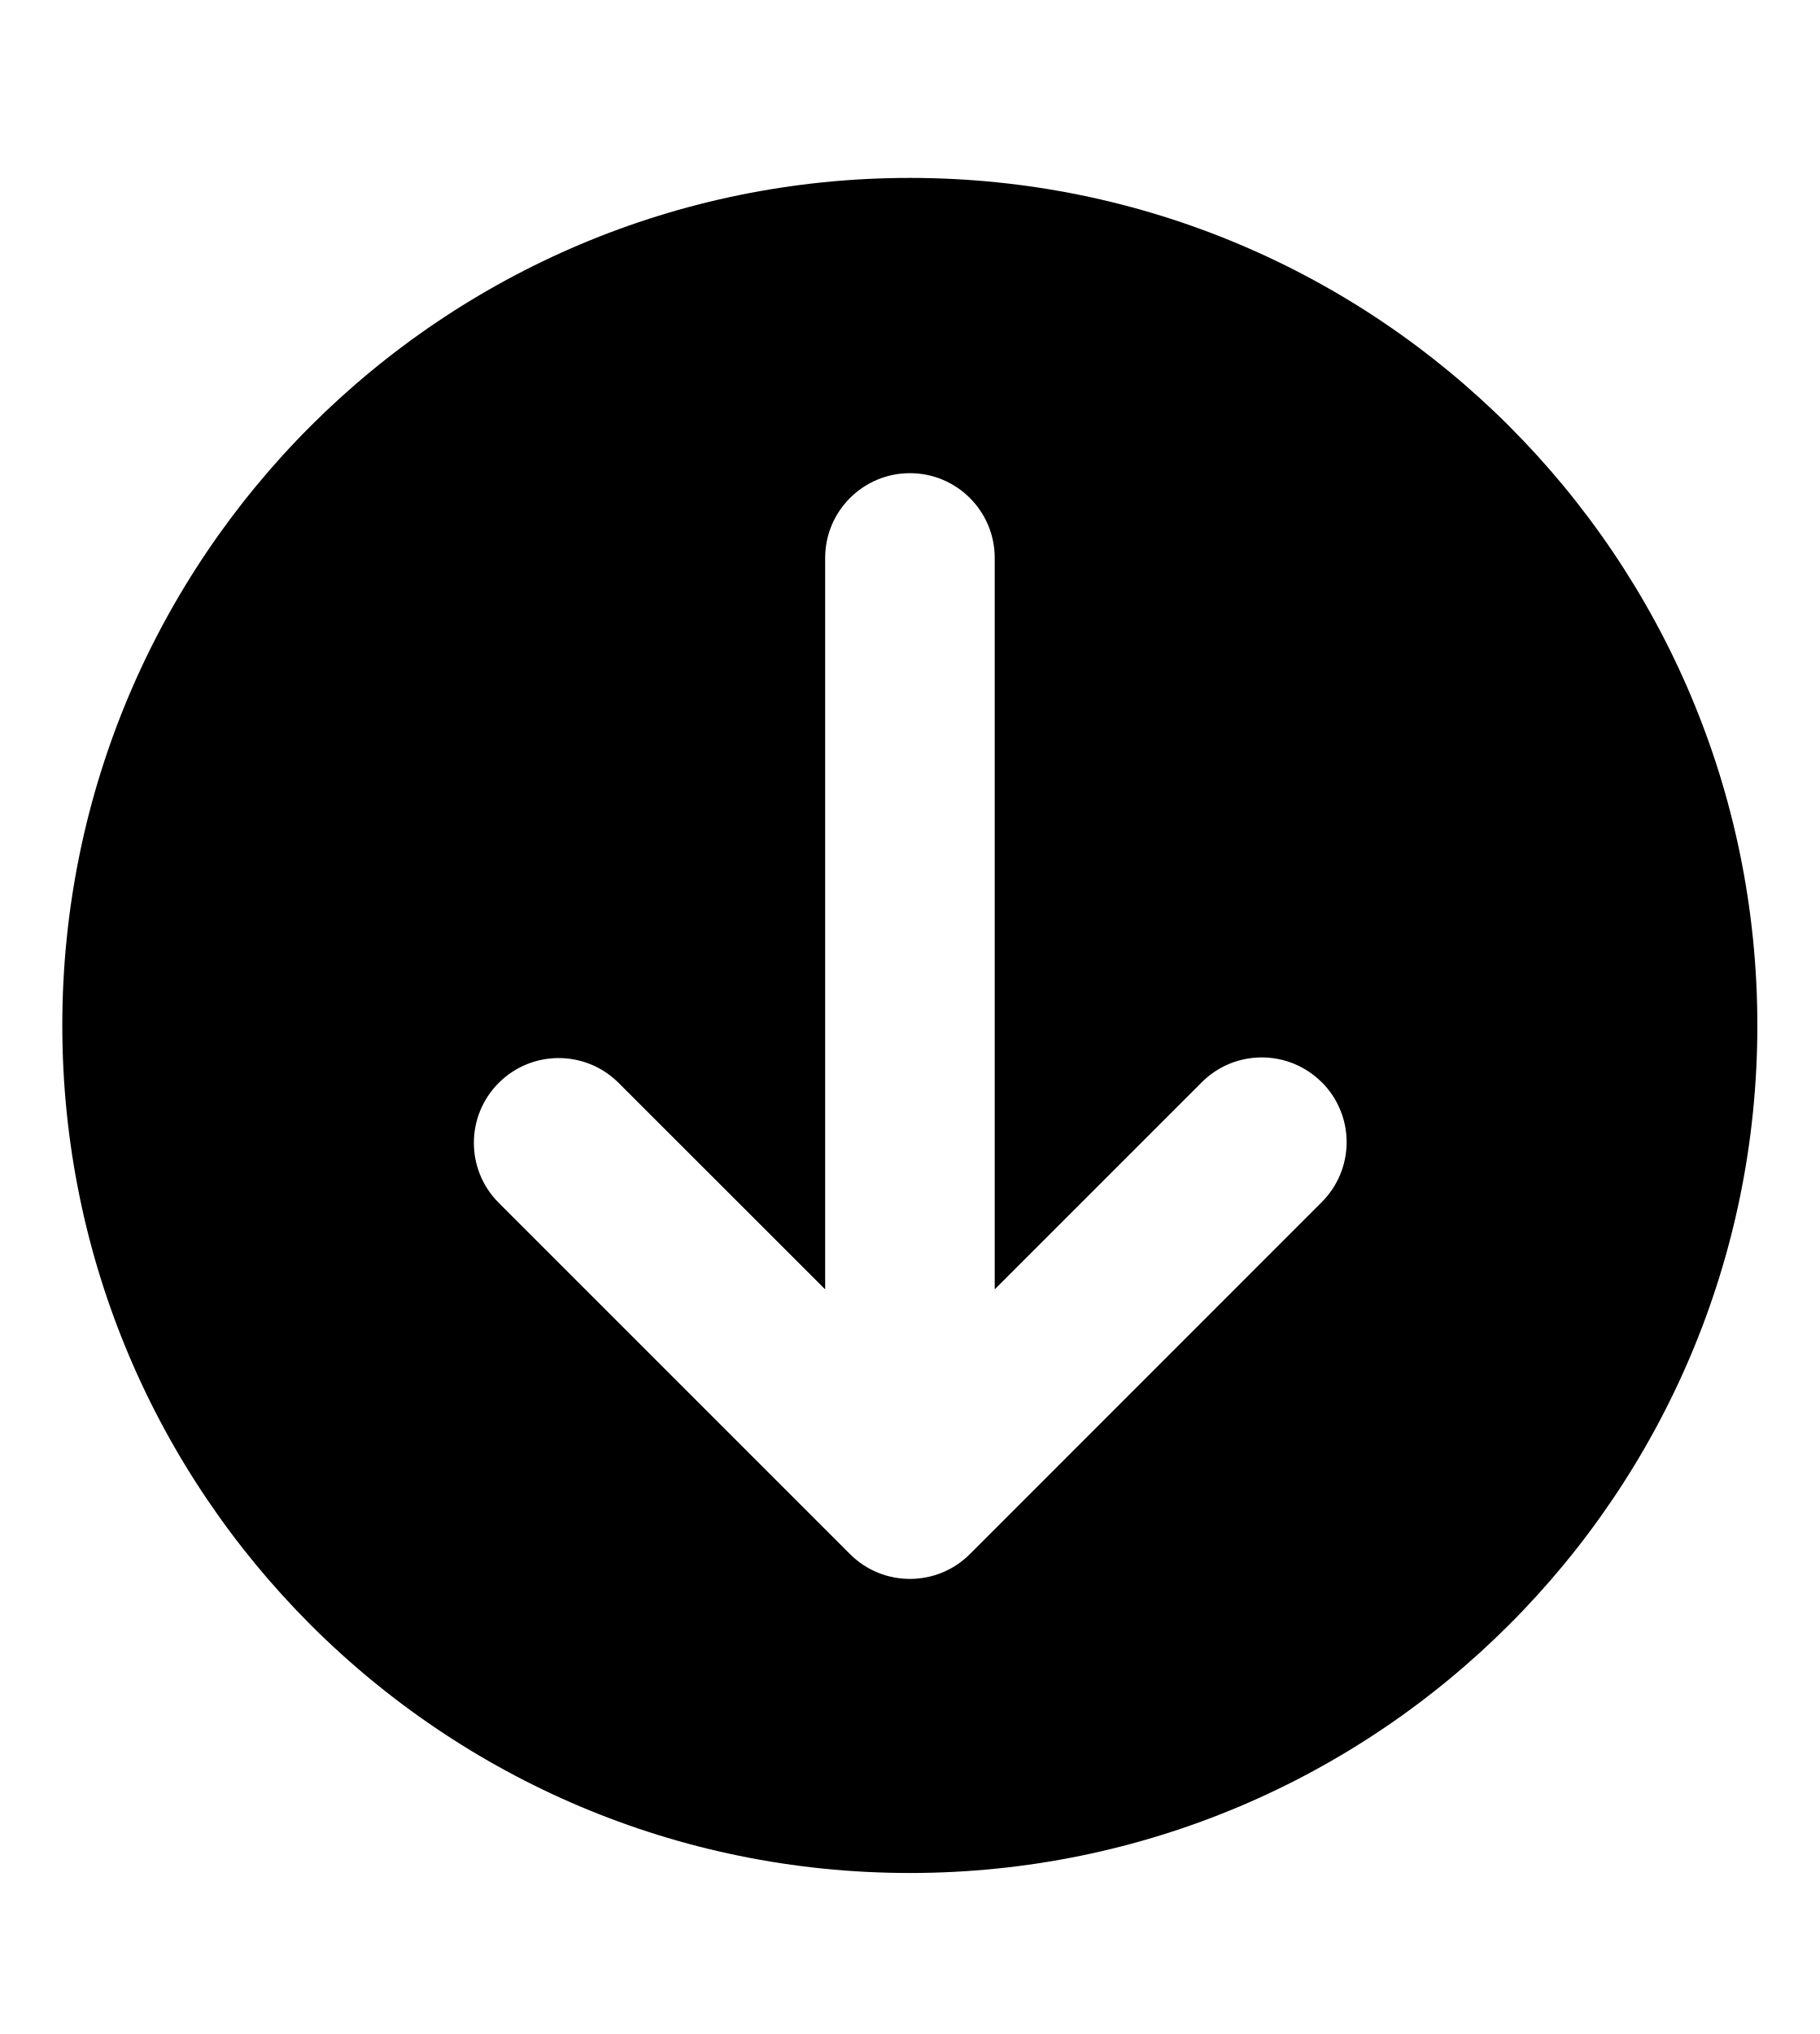
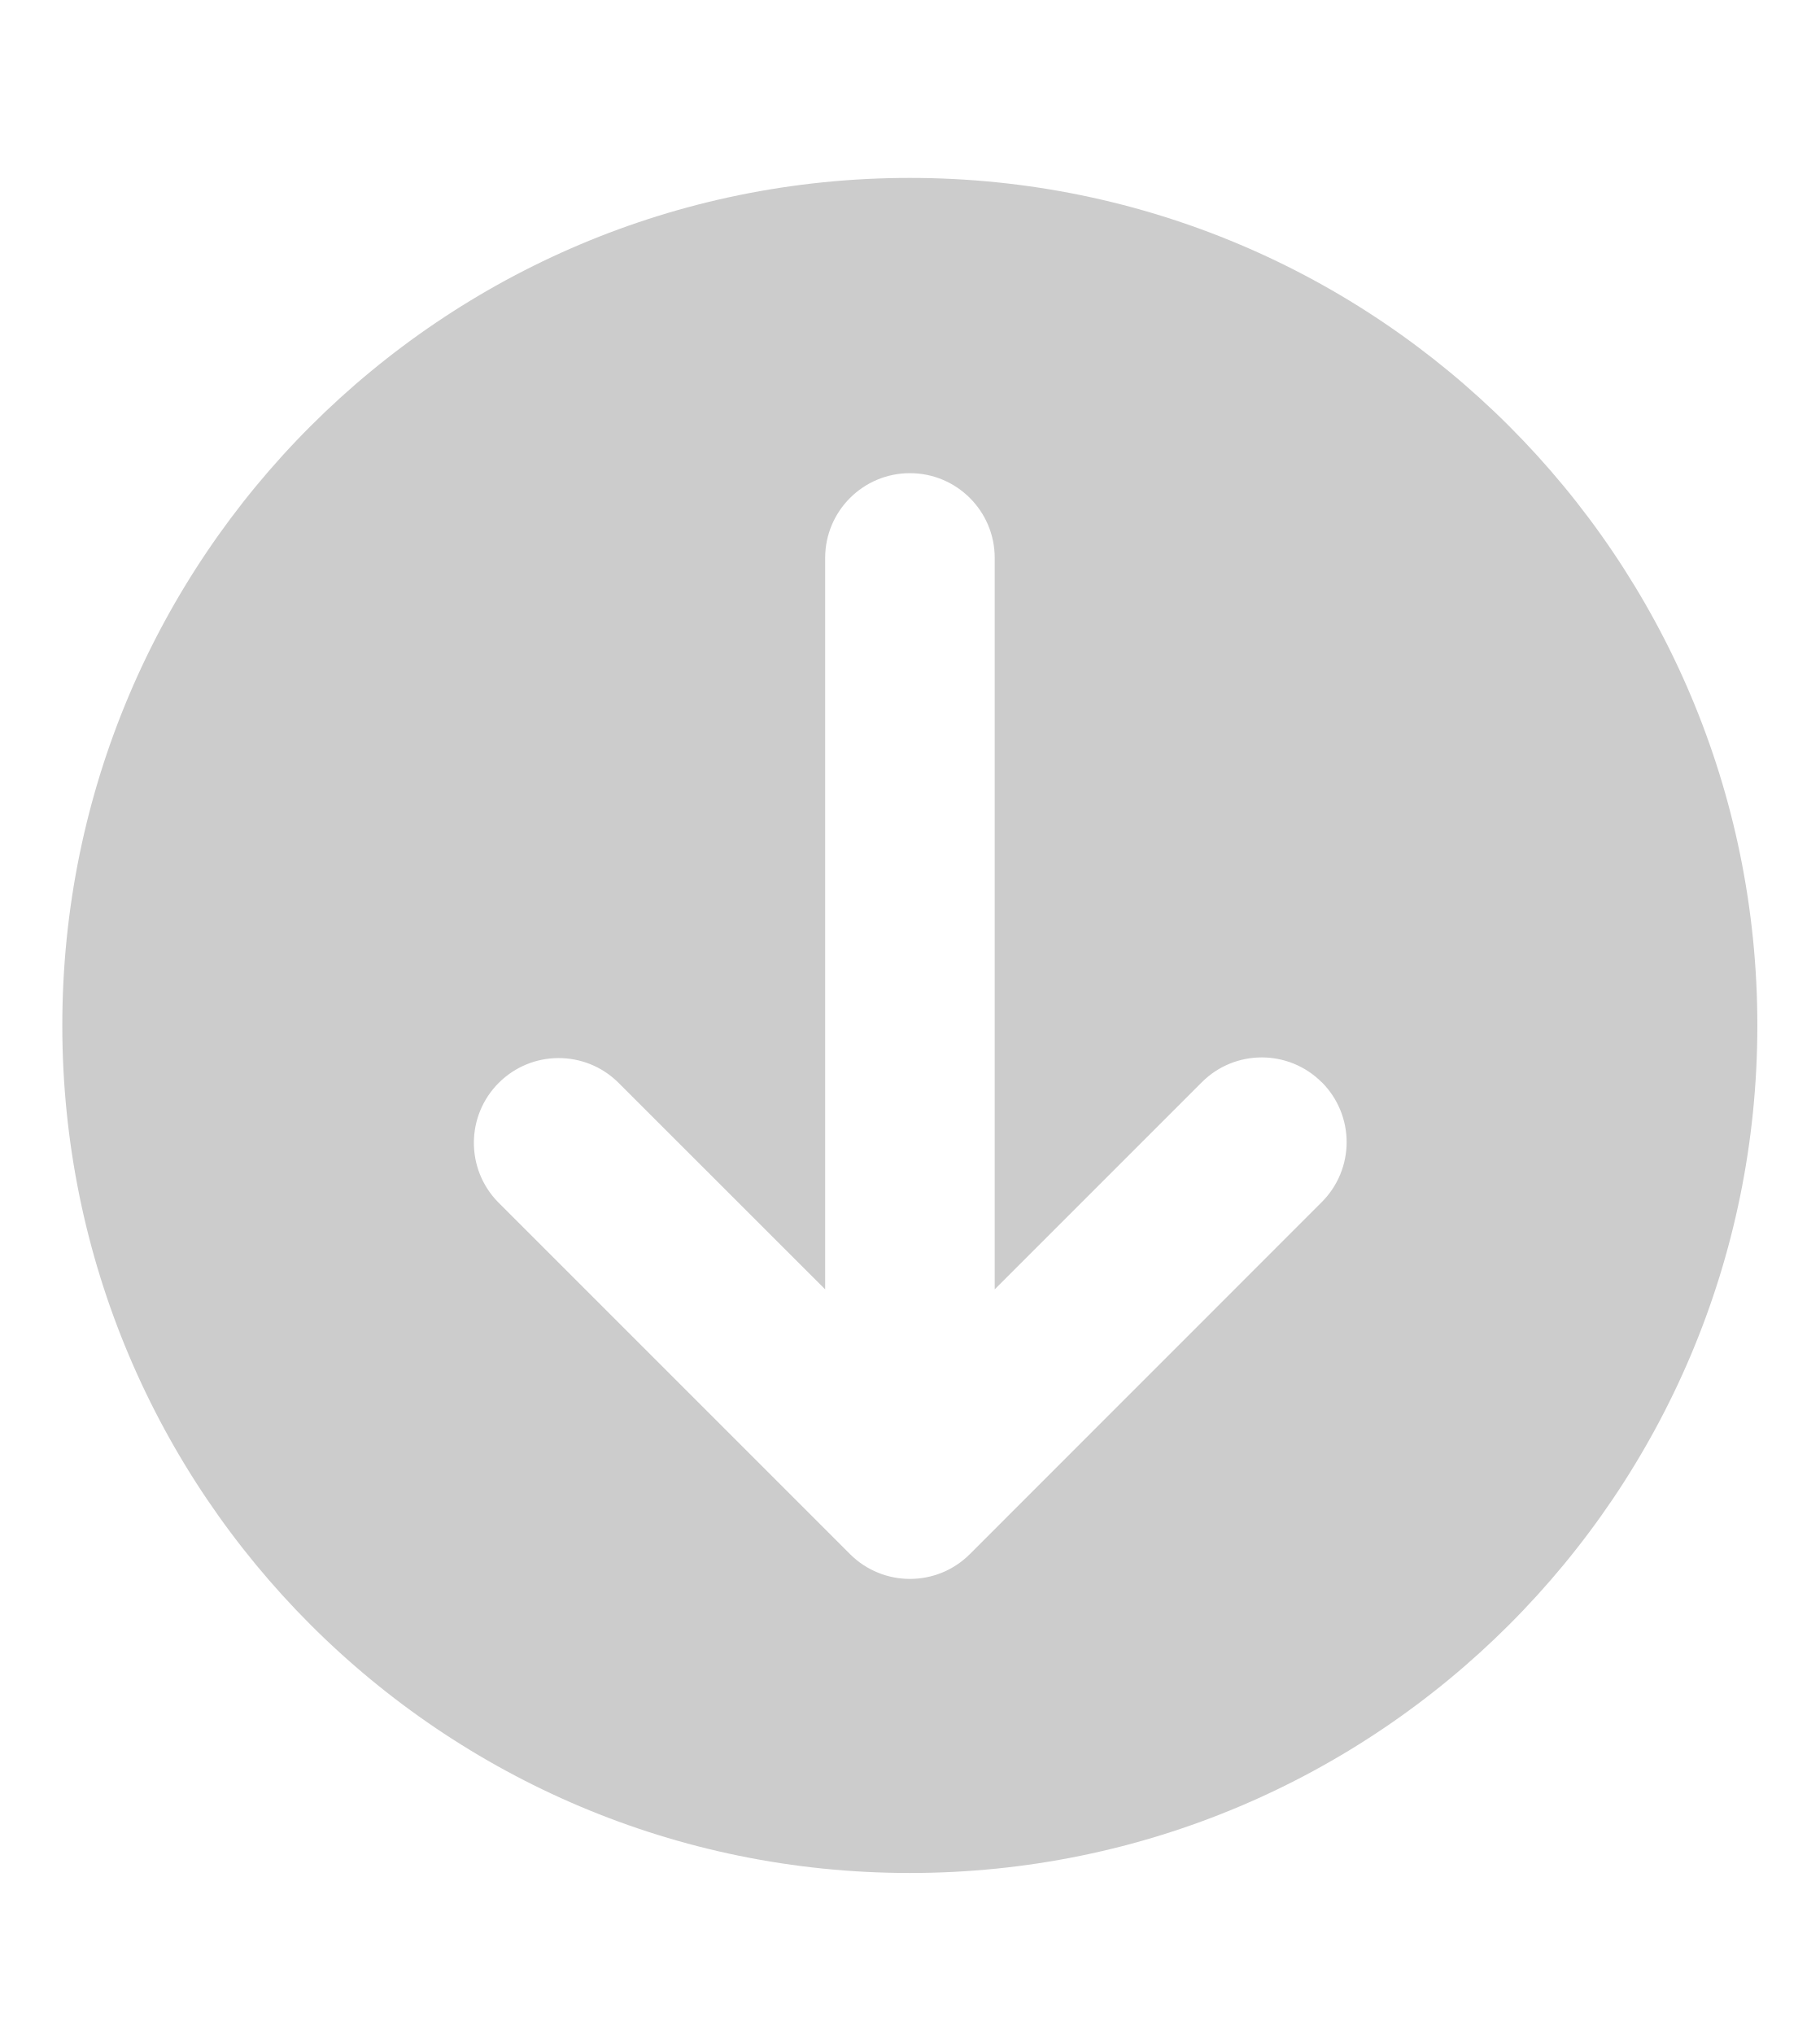
- <svg xmlns="http://www.w3.org/2000/svg" class="cf-icon-svg cf-icon-svg__arrow-down-round" viewBox="0 0 17 19">
-   <path d="M16.416 9.579A7.917 7.917 0 1 1 8.5 1.662a7.916 7.916 0 0 1 7.916 7.917zm-4.07.53a.792.792 0 0 0-1.119 0l-1.935 1.935V5.212a.792.792 0 1 0-1.584 0v6.832L5.773 10.11a.792.792 0 0 0-1.12 1.12l3.287 3.287a.792.792 0 0 0 1.12 0l3.287-3.288a.791.791 0 0 0 0-1.12z" />
+ <svg xmlns="http://www.w3.org/2000/svg" class="cf-icon-svg cf-icon-svg__arrow-down-round" viewBox="0 0 17 19" version="1.1" id="svg14645">
+   <defs id="defs14649" />
+   <path d="M16.416 9.579A7.917 7.917 0 1 1 8.5 1.662a7.916 7.916 0 0 1 7.916 7.917zm-4.07.53a.792.792 0 0 0-1.119 0l-1.935 1.935V5.212a.792.792 0 1 0-1.584 0v6.832L5.773 10.11a.792.792 0 0 0-1.12 1.12l3.287 3.287a.792.792 0 0 0 1.12 0l3.287-3.288a.791.791 0 0 0 0-1.12z" id="path14643" style="fill:#cccccc;fill-opacity:1" />
</svg>
